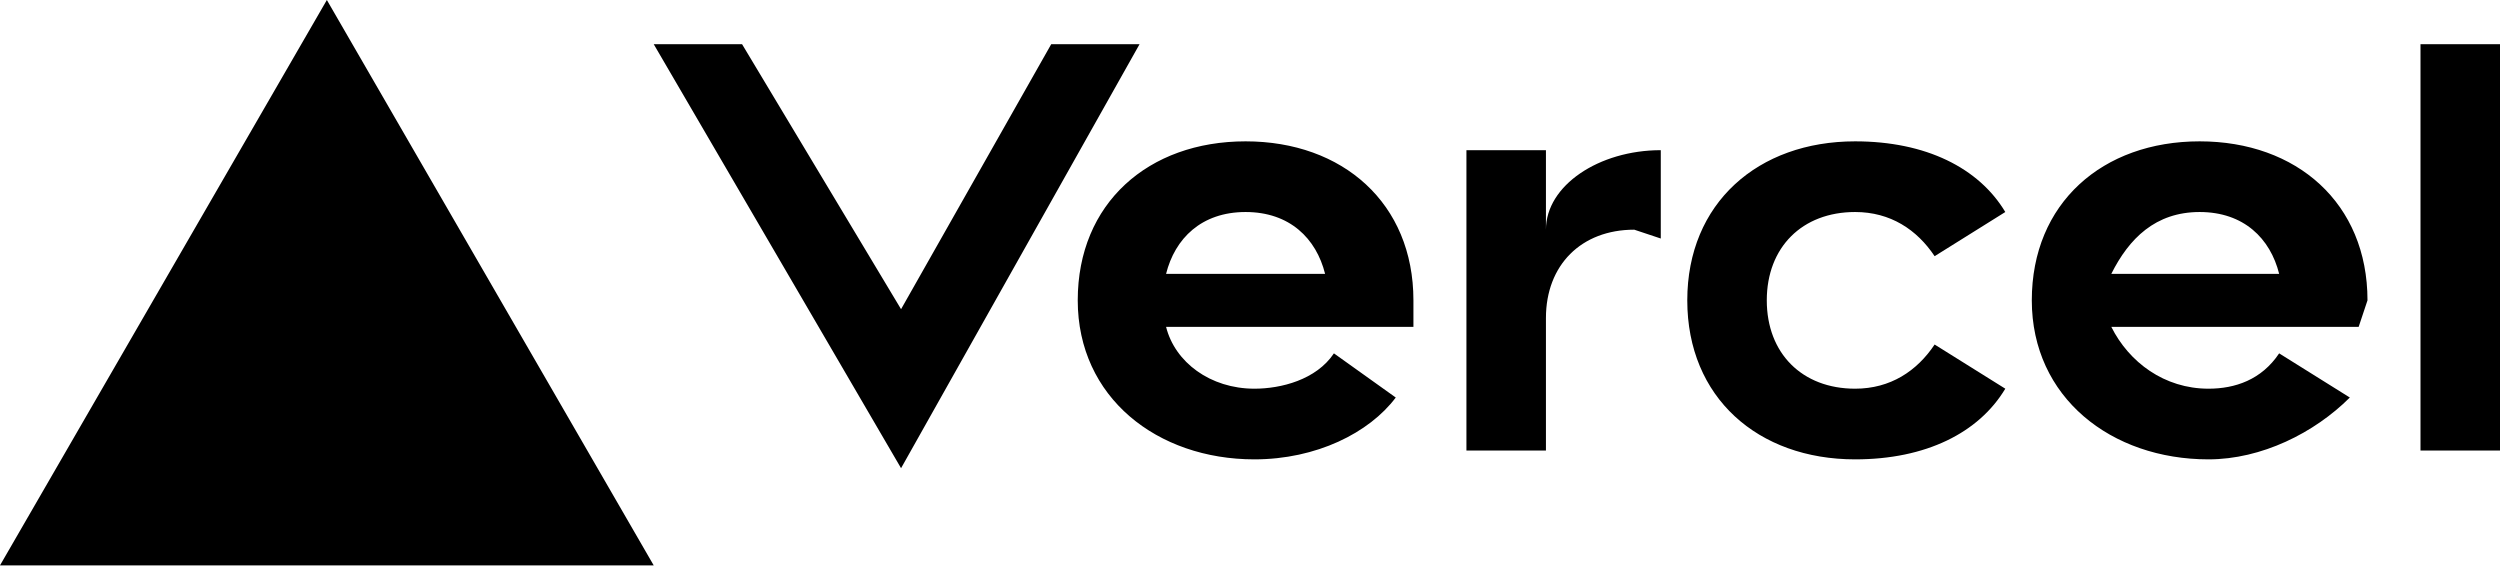
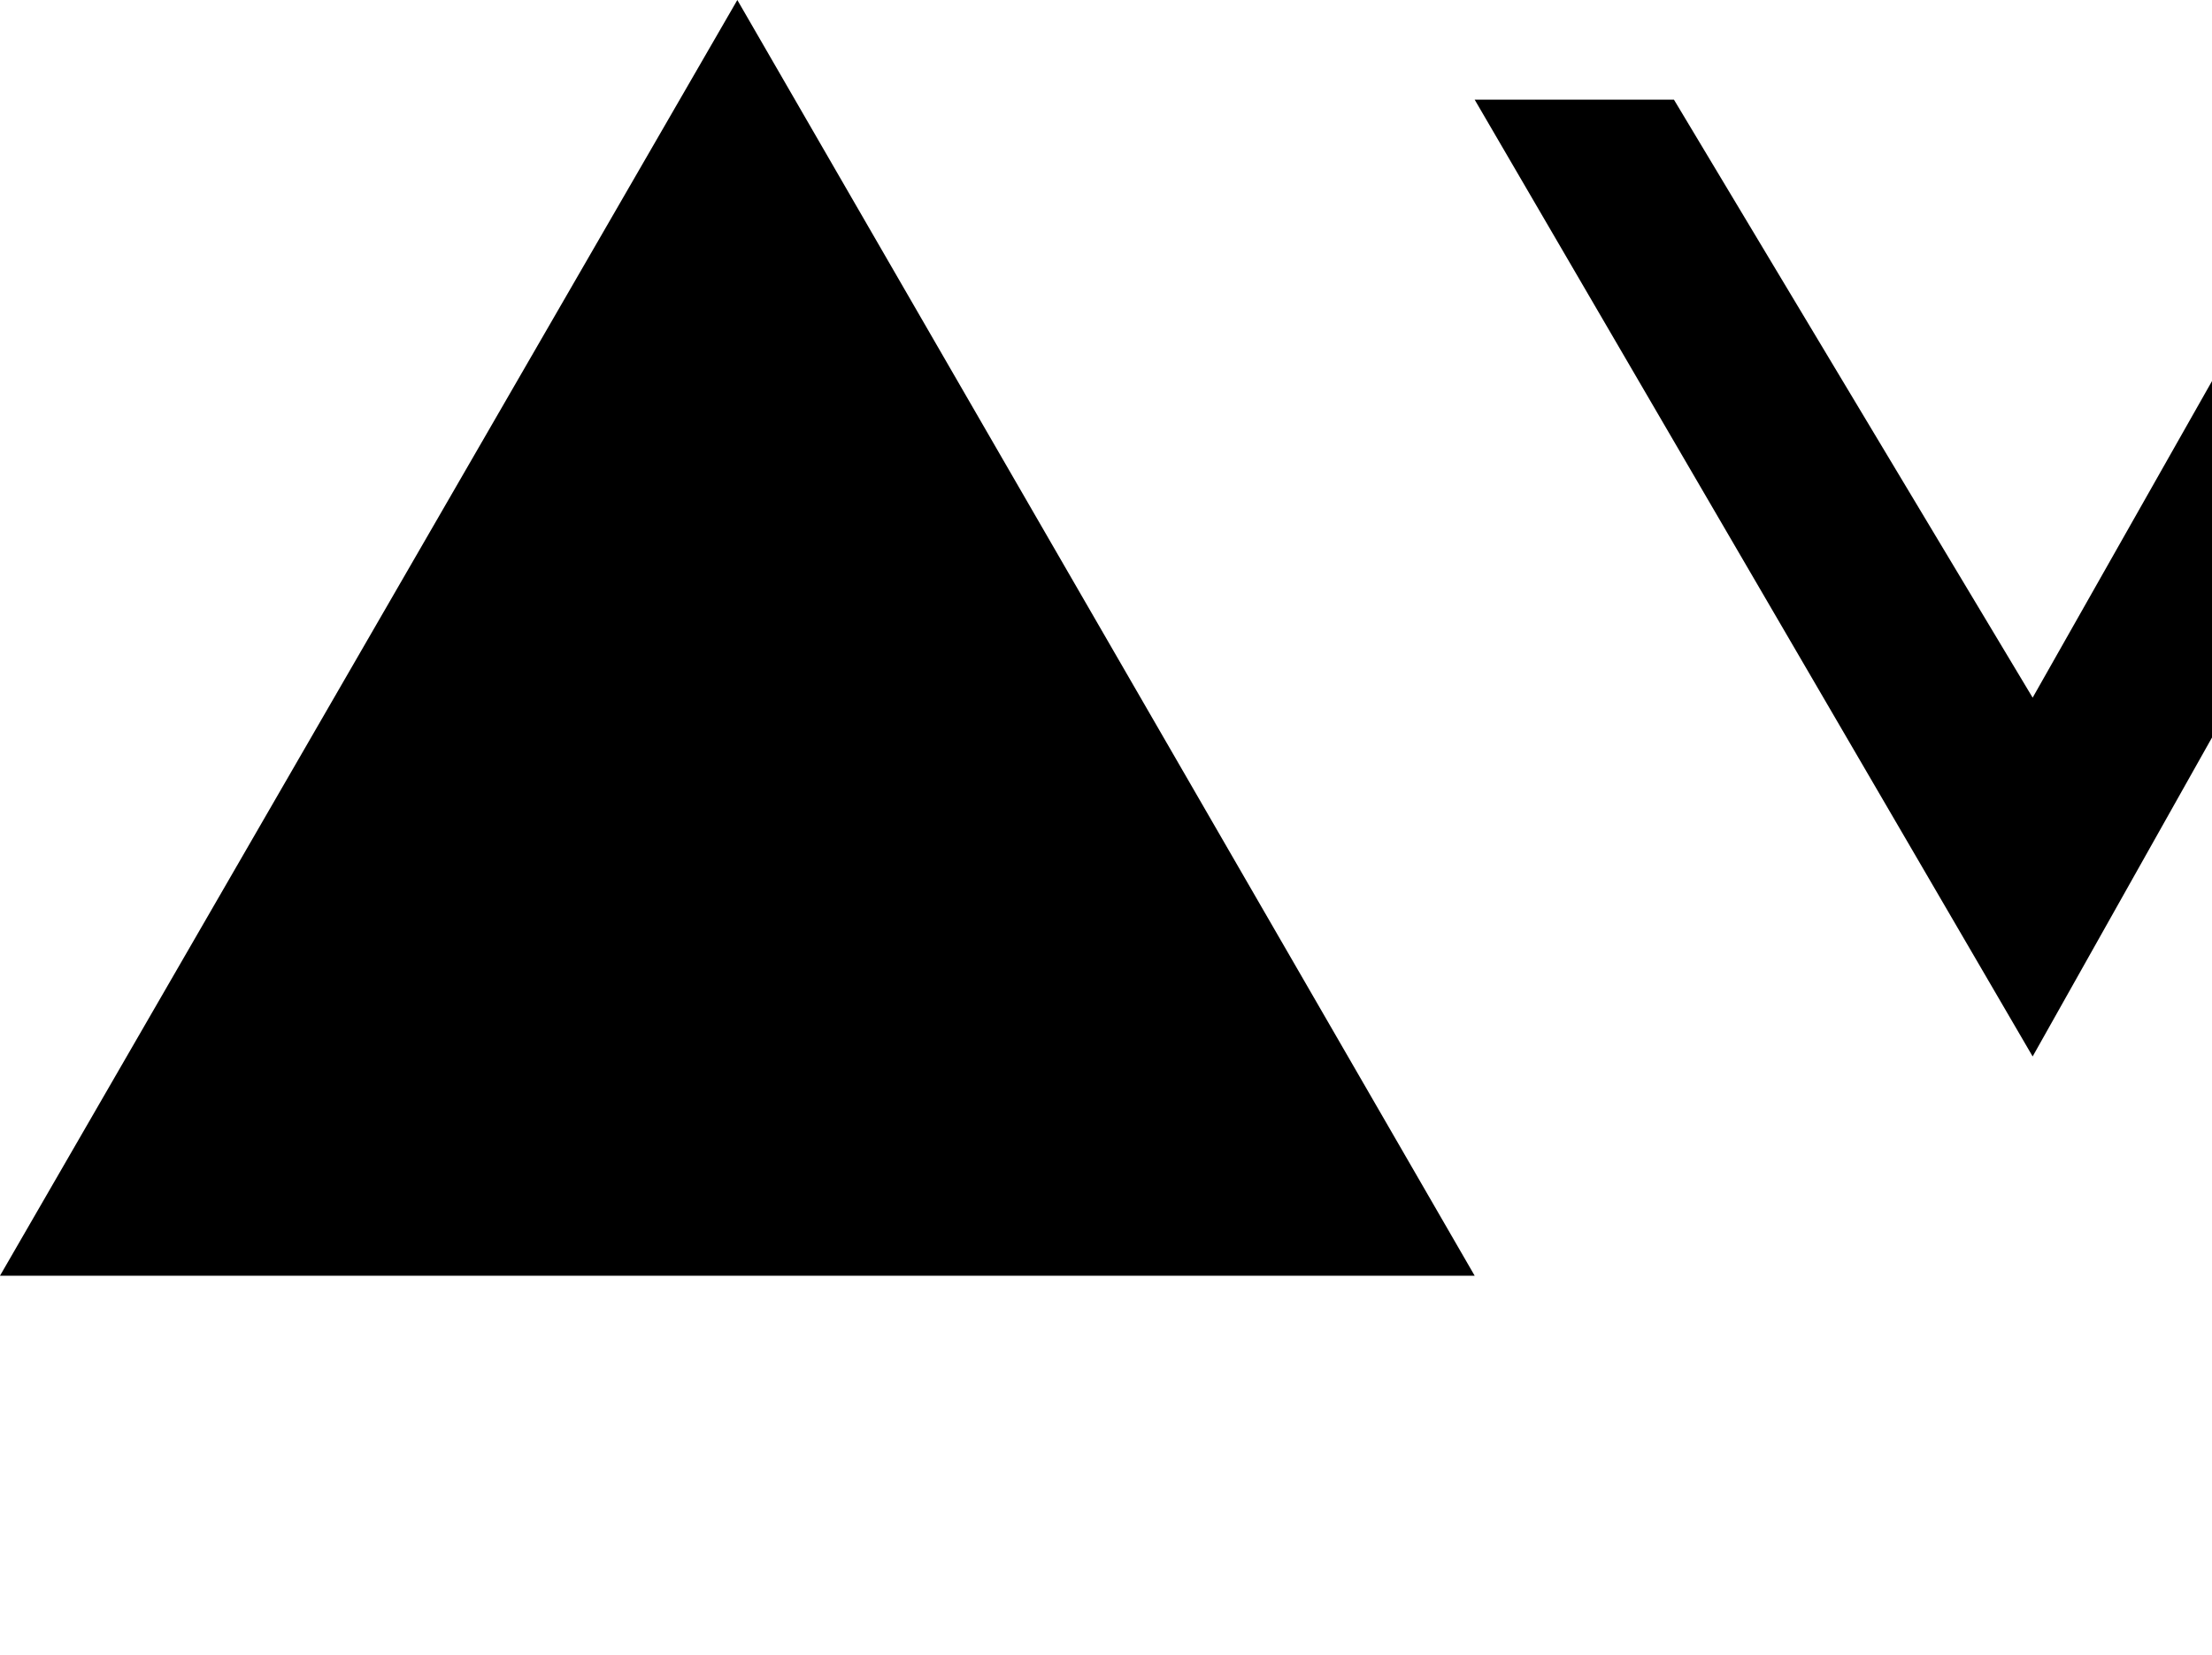
- <svg xmlns="http://www.w3.org/2000/svg" fill="none" viewBox="0 0 283 64">
+ <svg xmlns="http://www.w3.org/2000/svg" fill="none" viewBox="0 0 111 83">
  <path fill="black" d="M141 16c-11 0-19 7-19 18s9 18 20 18c7 0 13-3 16-7l-7-5c-2 3-6 4-9 4-5 0-9-3-10-7h28v-3c0-11-8-18-19-18zm-9 15c1-4 4-7 9-7s8 3 9 7h-18zm117-15c-11 0-19 7-19 18s9 18 20 18c6 0 12-3 16-7l-8-5c-2 3-5 4-8 4-5 0-9-3-11-7h28l1-3c0-11-8-18-19-18zm-10 15c2-4 5-7 10-7s8 3 9 7h-19zm-39 3c0 6 4 10 10 10 4 0 7-2 9-5l8 5c-3 5-9 8-17 8-11 0-19-7-19-18s8-18 19-18c8 0 14 3 17 8l-8 5c-2-3-5-5-9-5-6 0-10 4-10 10zm83-29v46h-9V5h9zM37 0l37 64H0L37 0zm92 5-27 48L74 5h10l18 30 17-30h10zm59 12v10l-3-1c-6 0-10 4-10 10v15h-9V17h9v9c0-5 6-9 13-9z" />
</svg>
